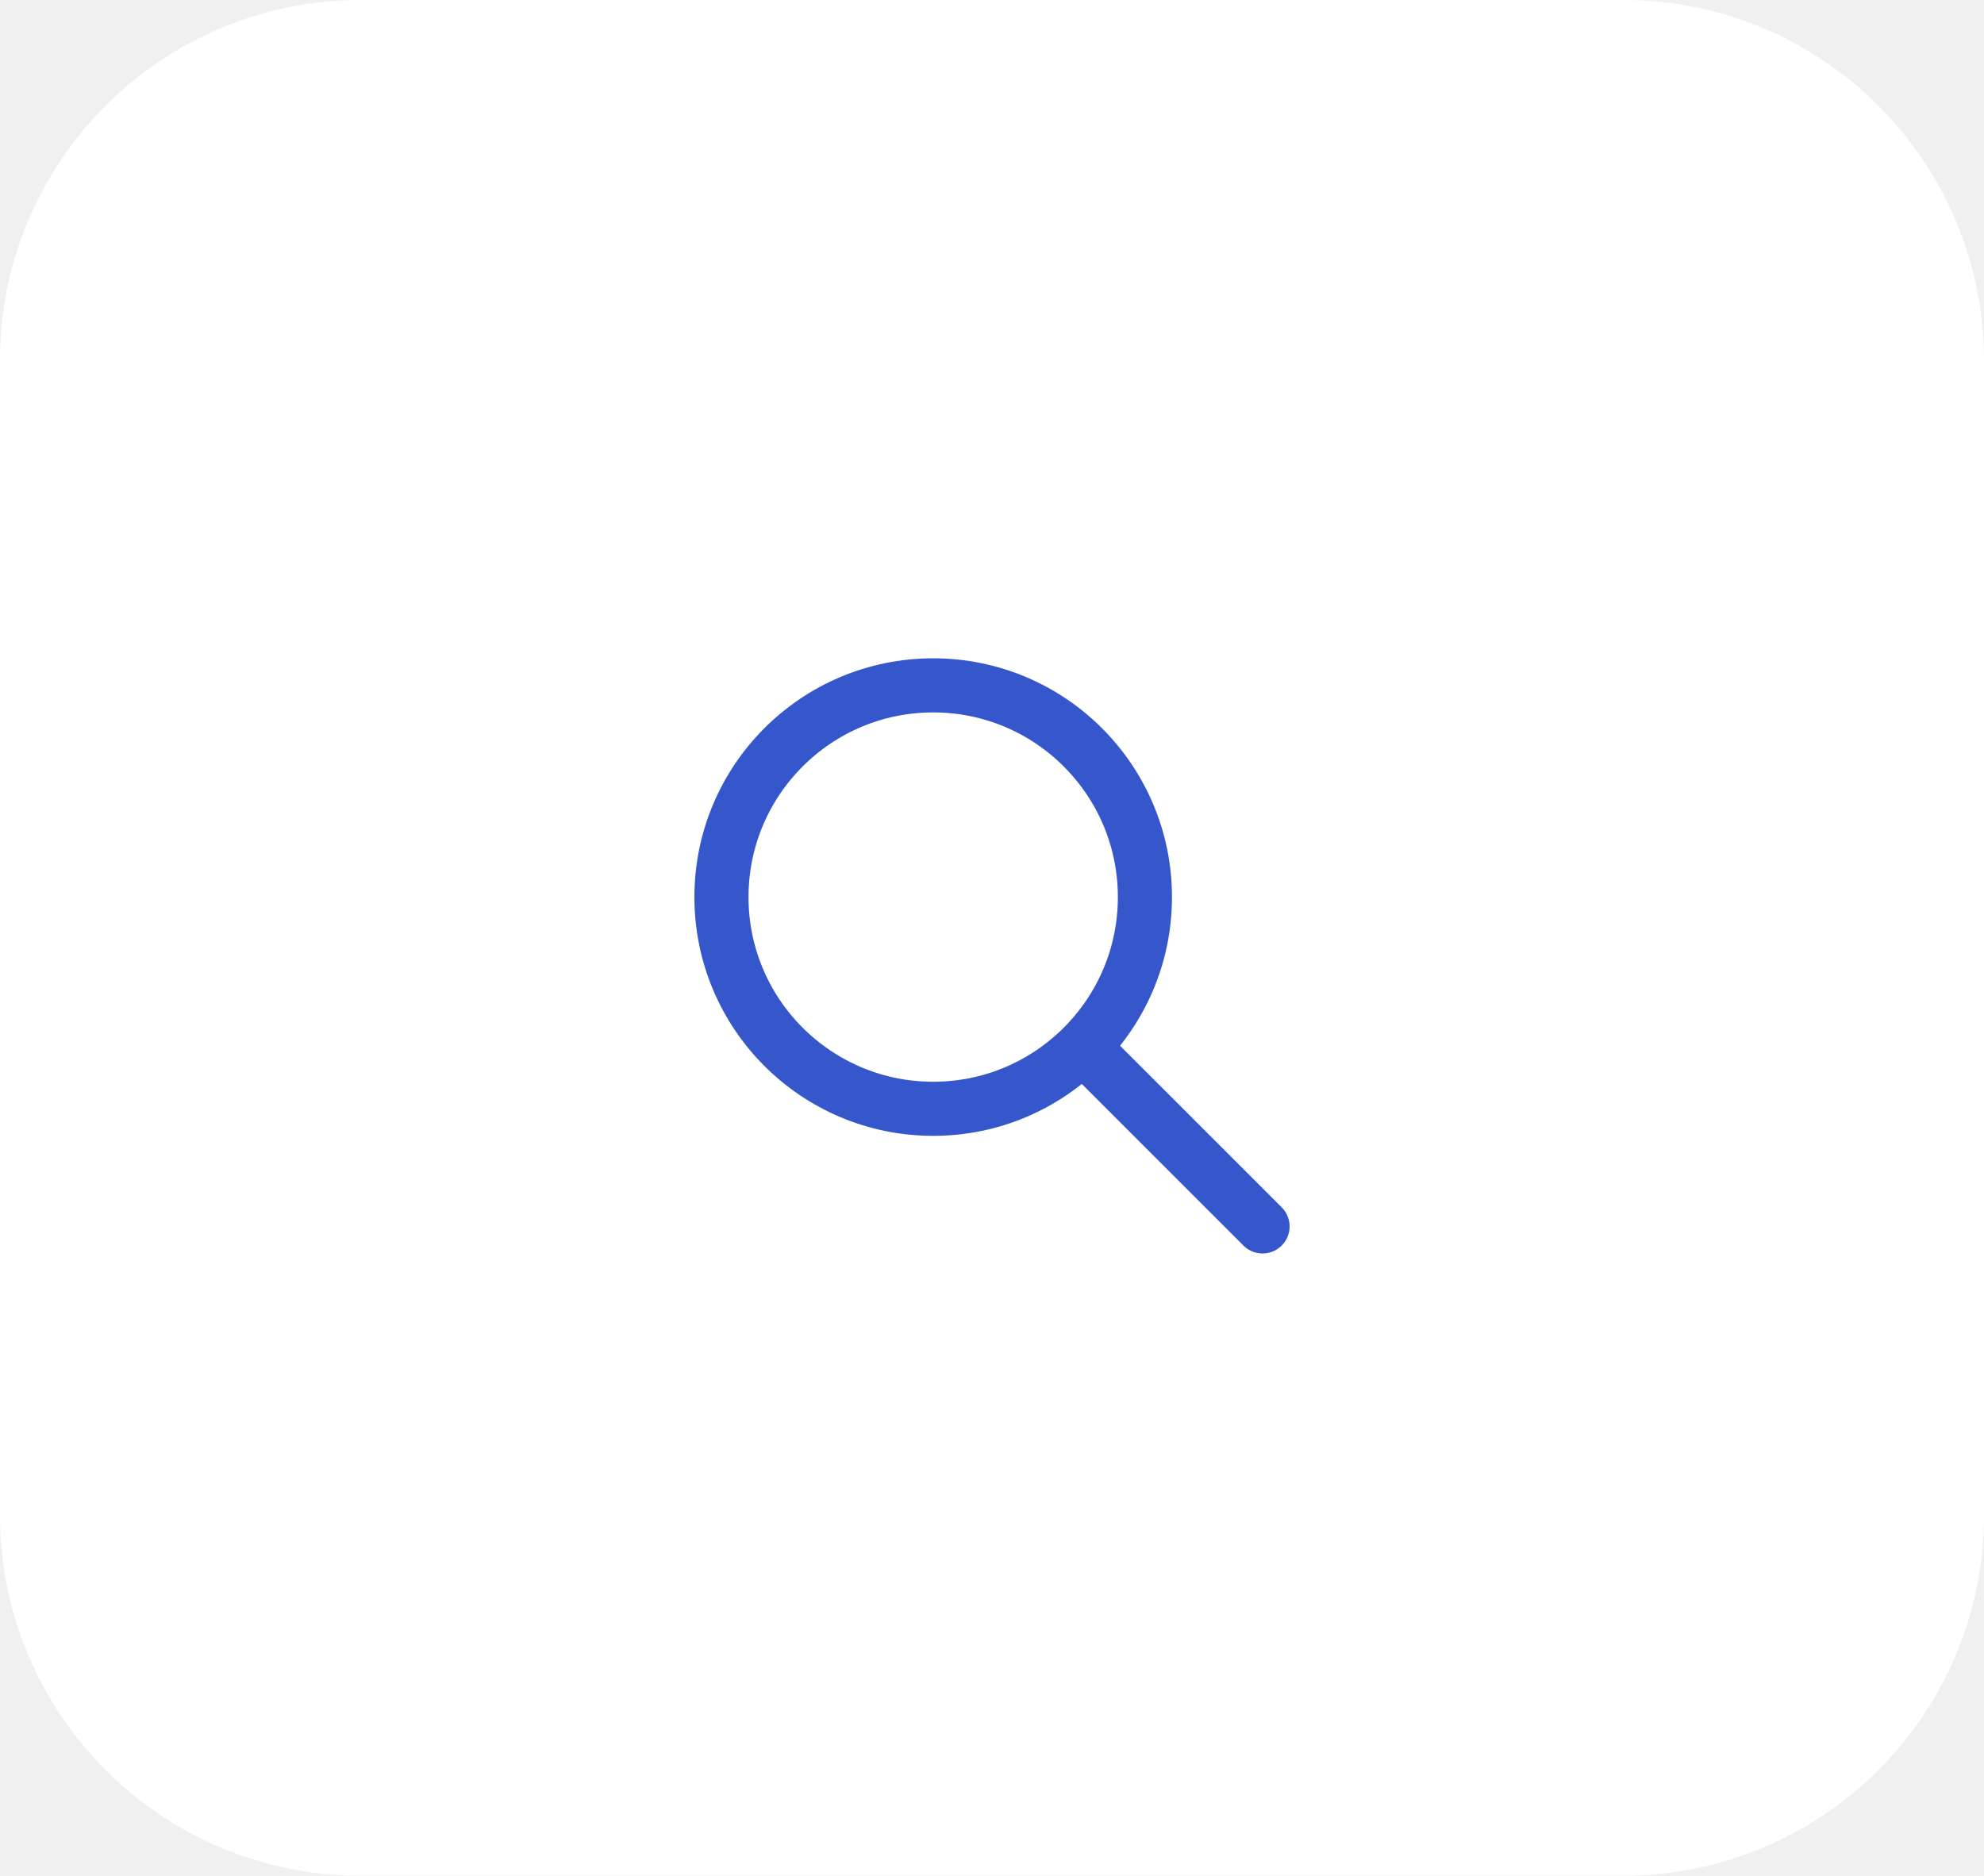
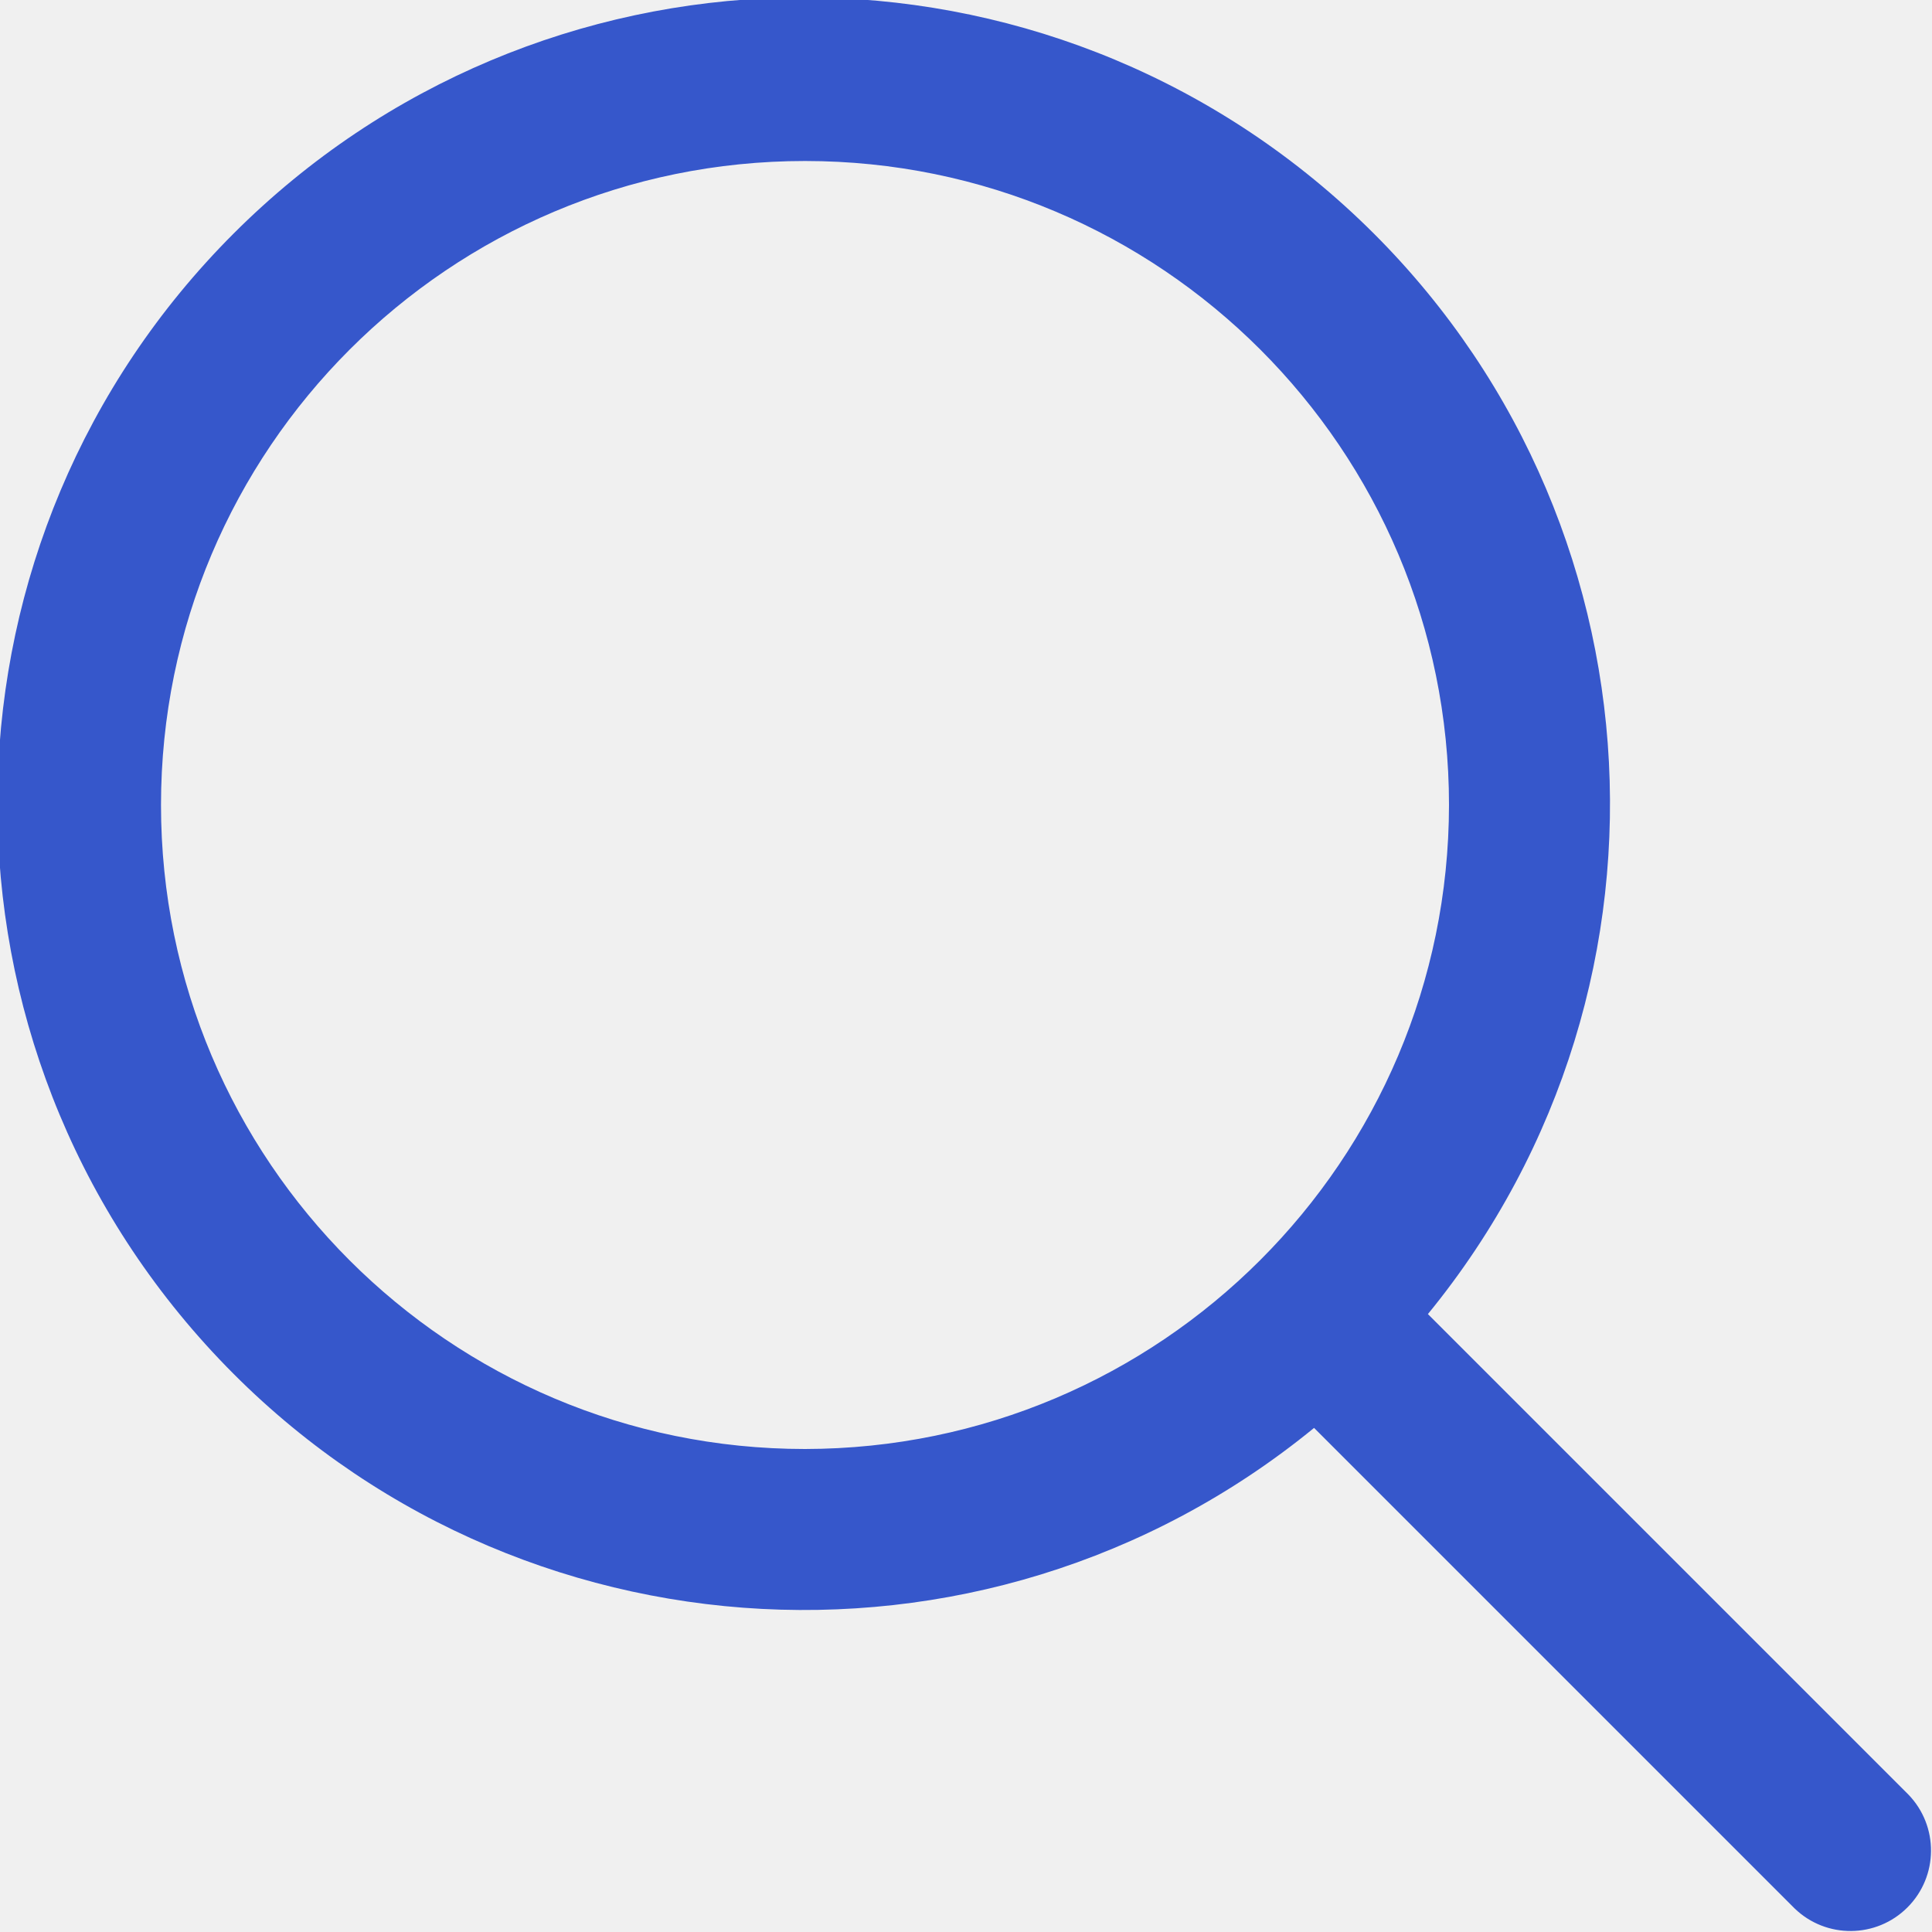
- <svg xmlns="http://www.w3.org/2000/svg" width="55" height="52" viewBox="0 0 55 52" fill="none">
-   <g id="ÐÐ¾Ð¸ÑÐº">
-     <rect id="Rectangle 3" x="0.5" y="0.5" width="54" height="51" rx="9.5" fill="white" stroke="white" />
-     <path id="Vector" d="M30.109 29.109L35 34M31.739 24.87C31.739 28.111 29.111 30.739 25.87 30.739C22.628 30.739 20 28.111 20 24.87C20 21.628 22.628 19 25.87 19C29.111 19 31.739 21.628 31.739 24.87Z" stroke="#3657CB" stroke-width="1.5" stroke-linecap="round" />
-   </g>
+ <svg xmlns="http://www.w3.org/2000/svg" id="Outline" viewBox="0 0 24 24" width="512" height="512">
+   <path fill="rgba(54, 87, 203, 1)" d="M23.707,22.293l-5.969-5.969a10.016,10.016,0,1,0-1.414,1.414l5.969,5.969a1,1,0,0,0,1.414-1.414ZM10,18a8,8,0,1,1,8-8A8.009,8.009,0,0,1,10,18Z" />
</svg>
